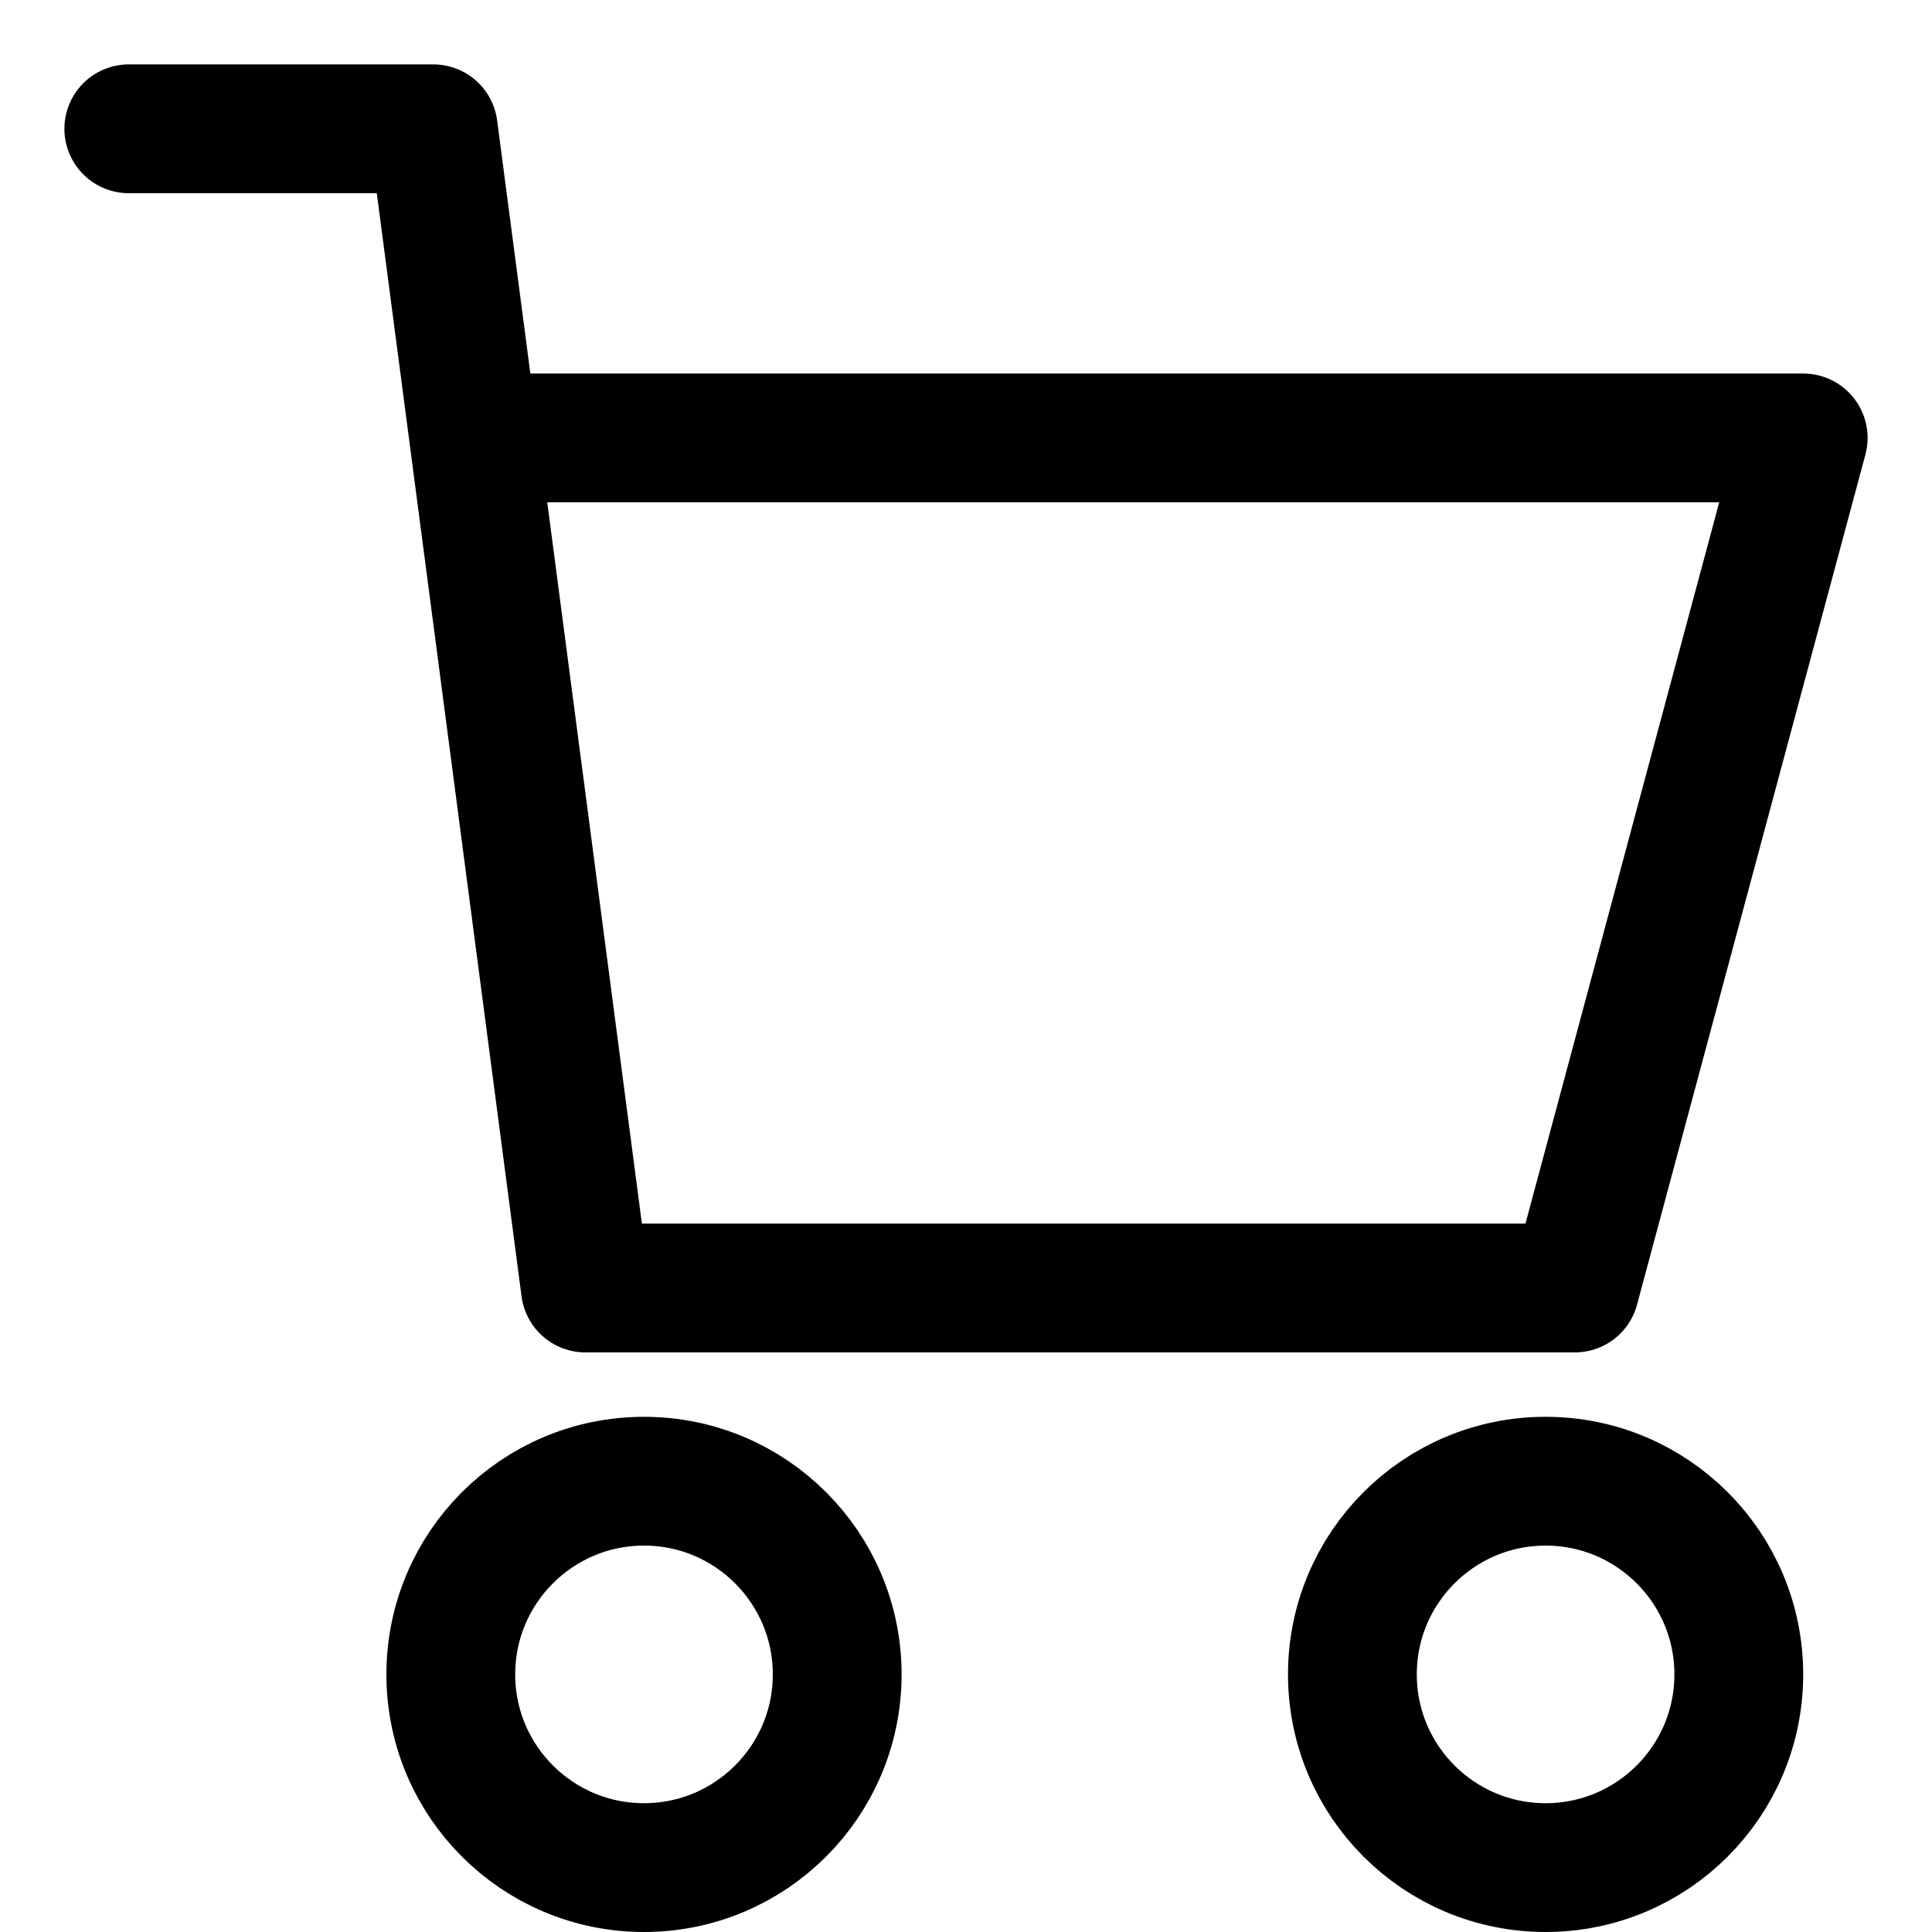
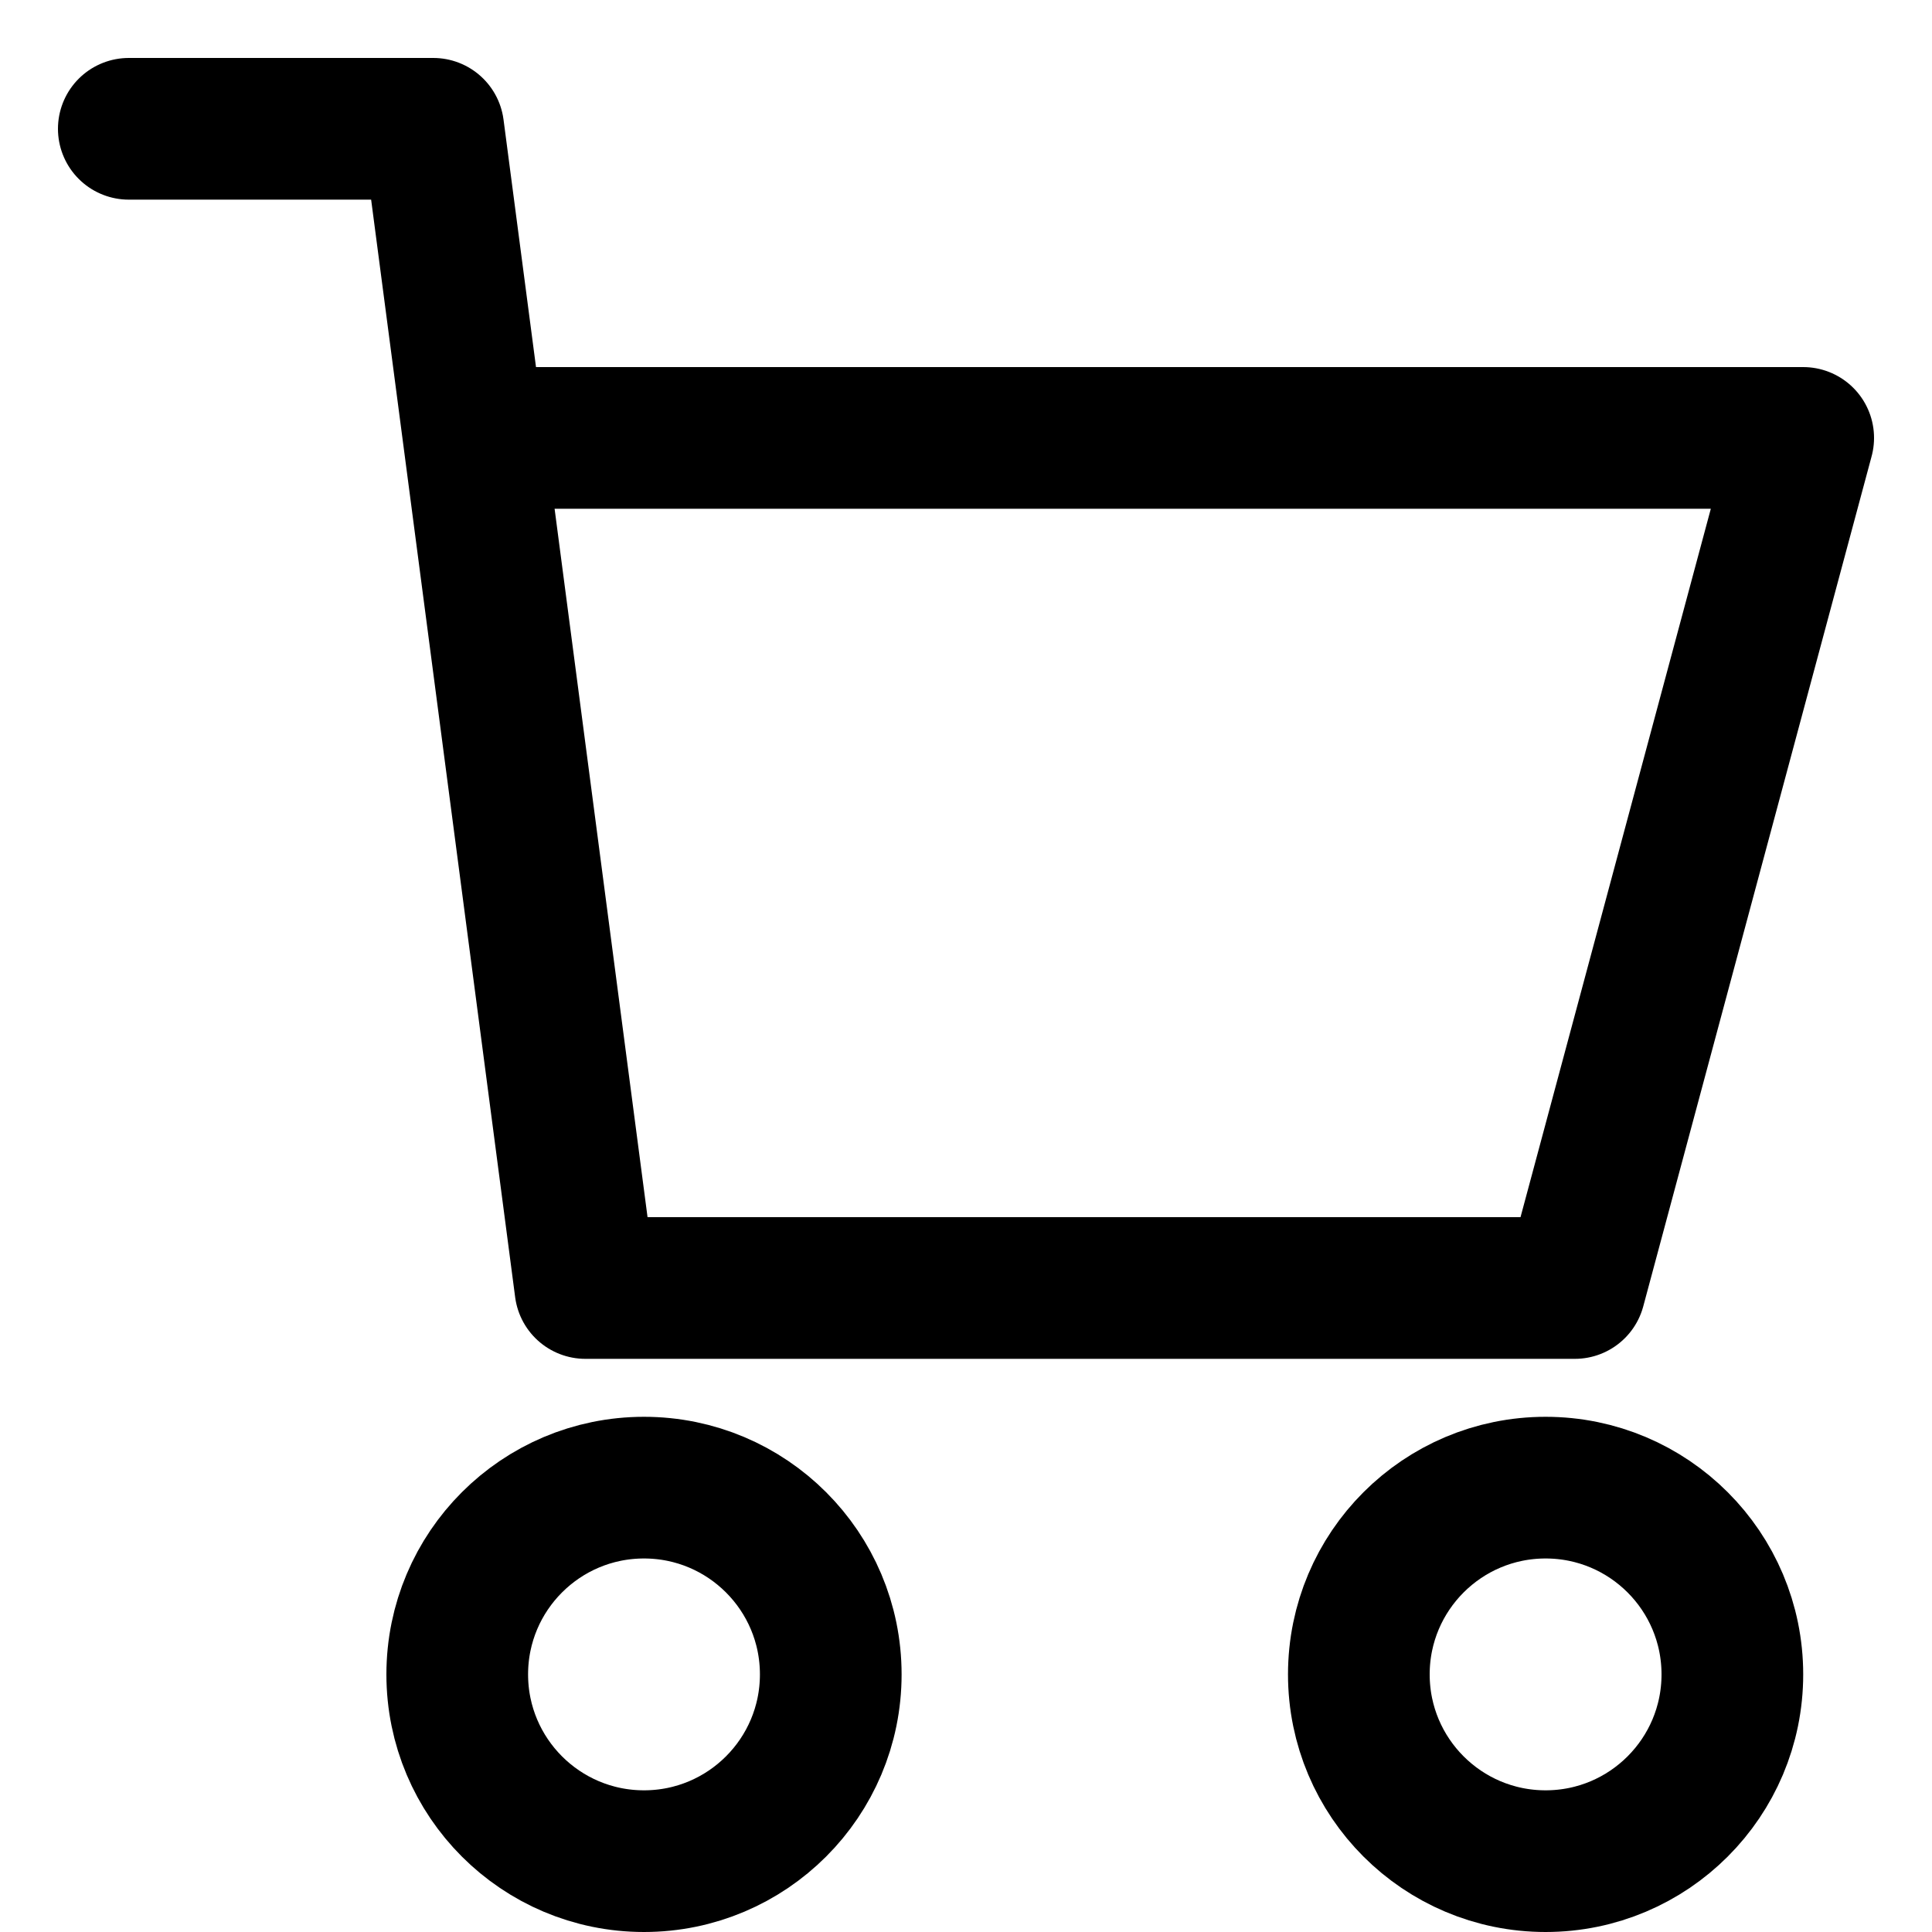
<svg xmlns="http://www.w3.org/2000/svg" width="15" height="15" viewBox="0 0 15 15" fill="none">
-   <path d="M1 1H3.364L3.679 3.4M3.679 3.4L4.545 10H12.227L14 3.4H3.679Z" stroke="black" stroke-linecap="round" stroke-linejoin="round" />
-   <circle cx="5" cy="13" r="1.5" stroke="black" />
-   <circle cx="12" cy="13" r="1.5" stroke="black" />
+   <path d="M1 1H3.364L3.679 3.4M3.679 3.4L4.545 10H12.227L14 3.4H3.679Z" stroke="black" stroke-width="1.1" stroke-linecap="round" stroke-linejoin="round" />
+   <circle cx="5" cy="13" r="1.45" stroke="black" stroke-width="1.1" />
+   <circle cx="12" cy="13" r="1.45" stroke="black" stroke-width="1.1" />
</svg>
